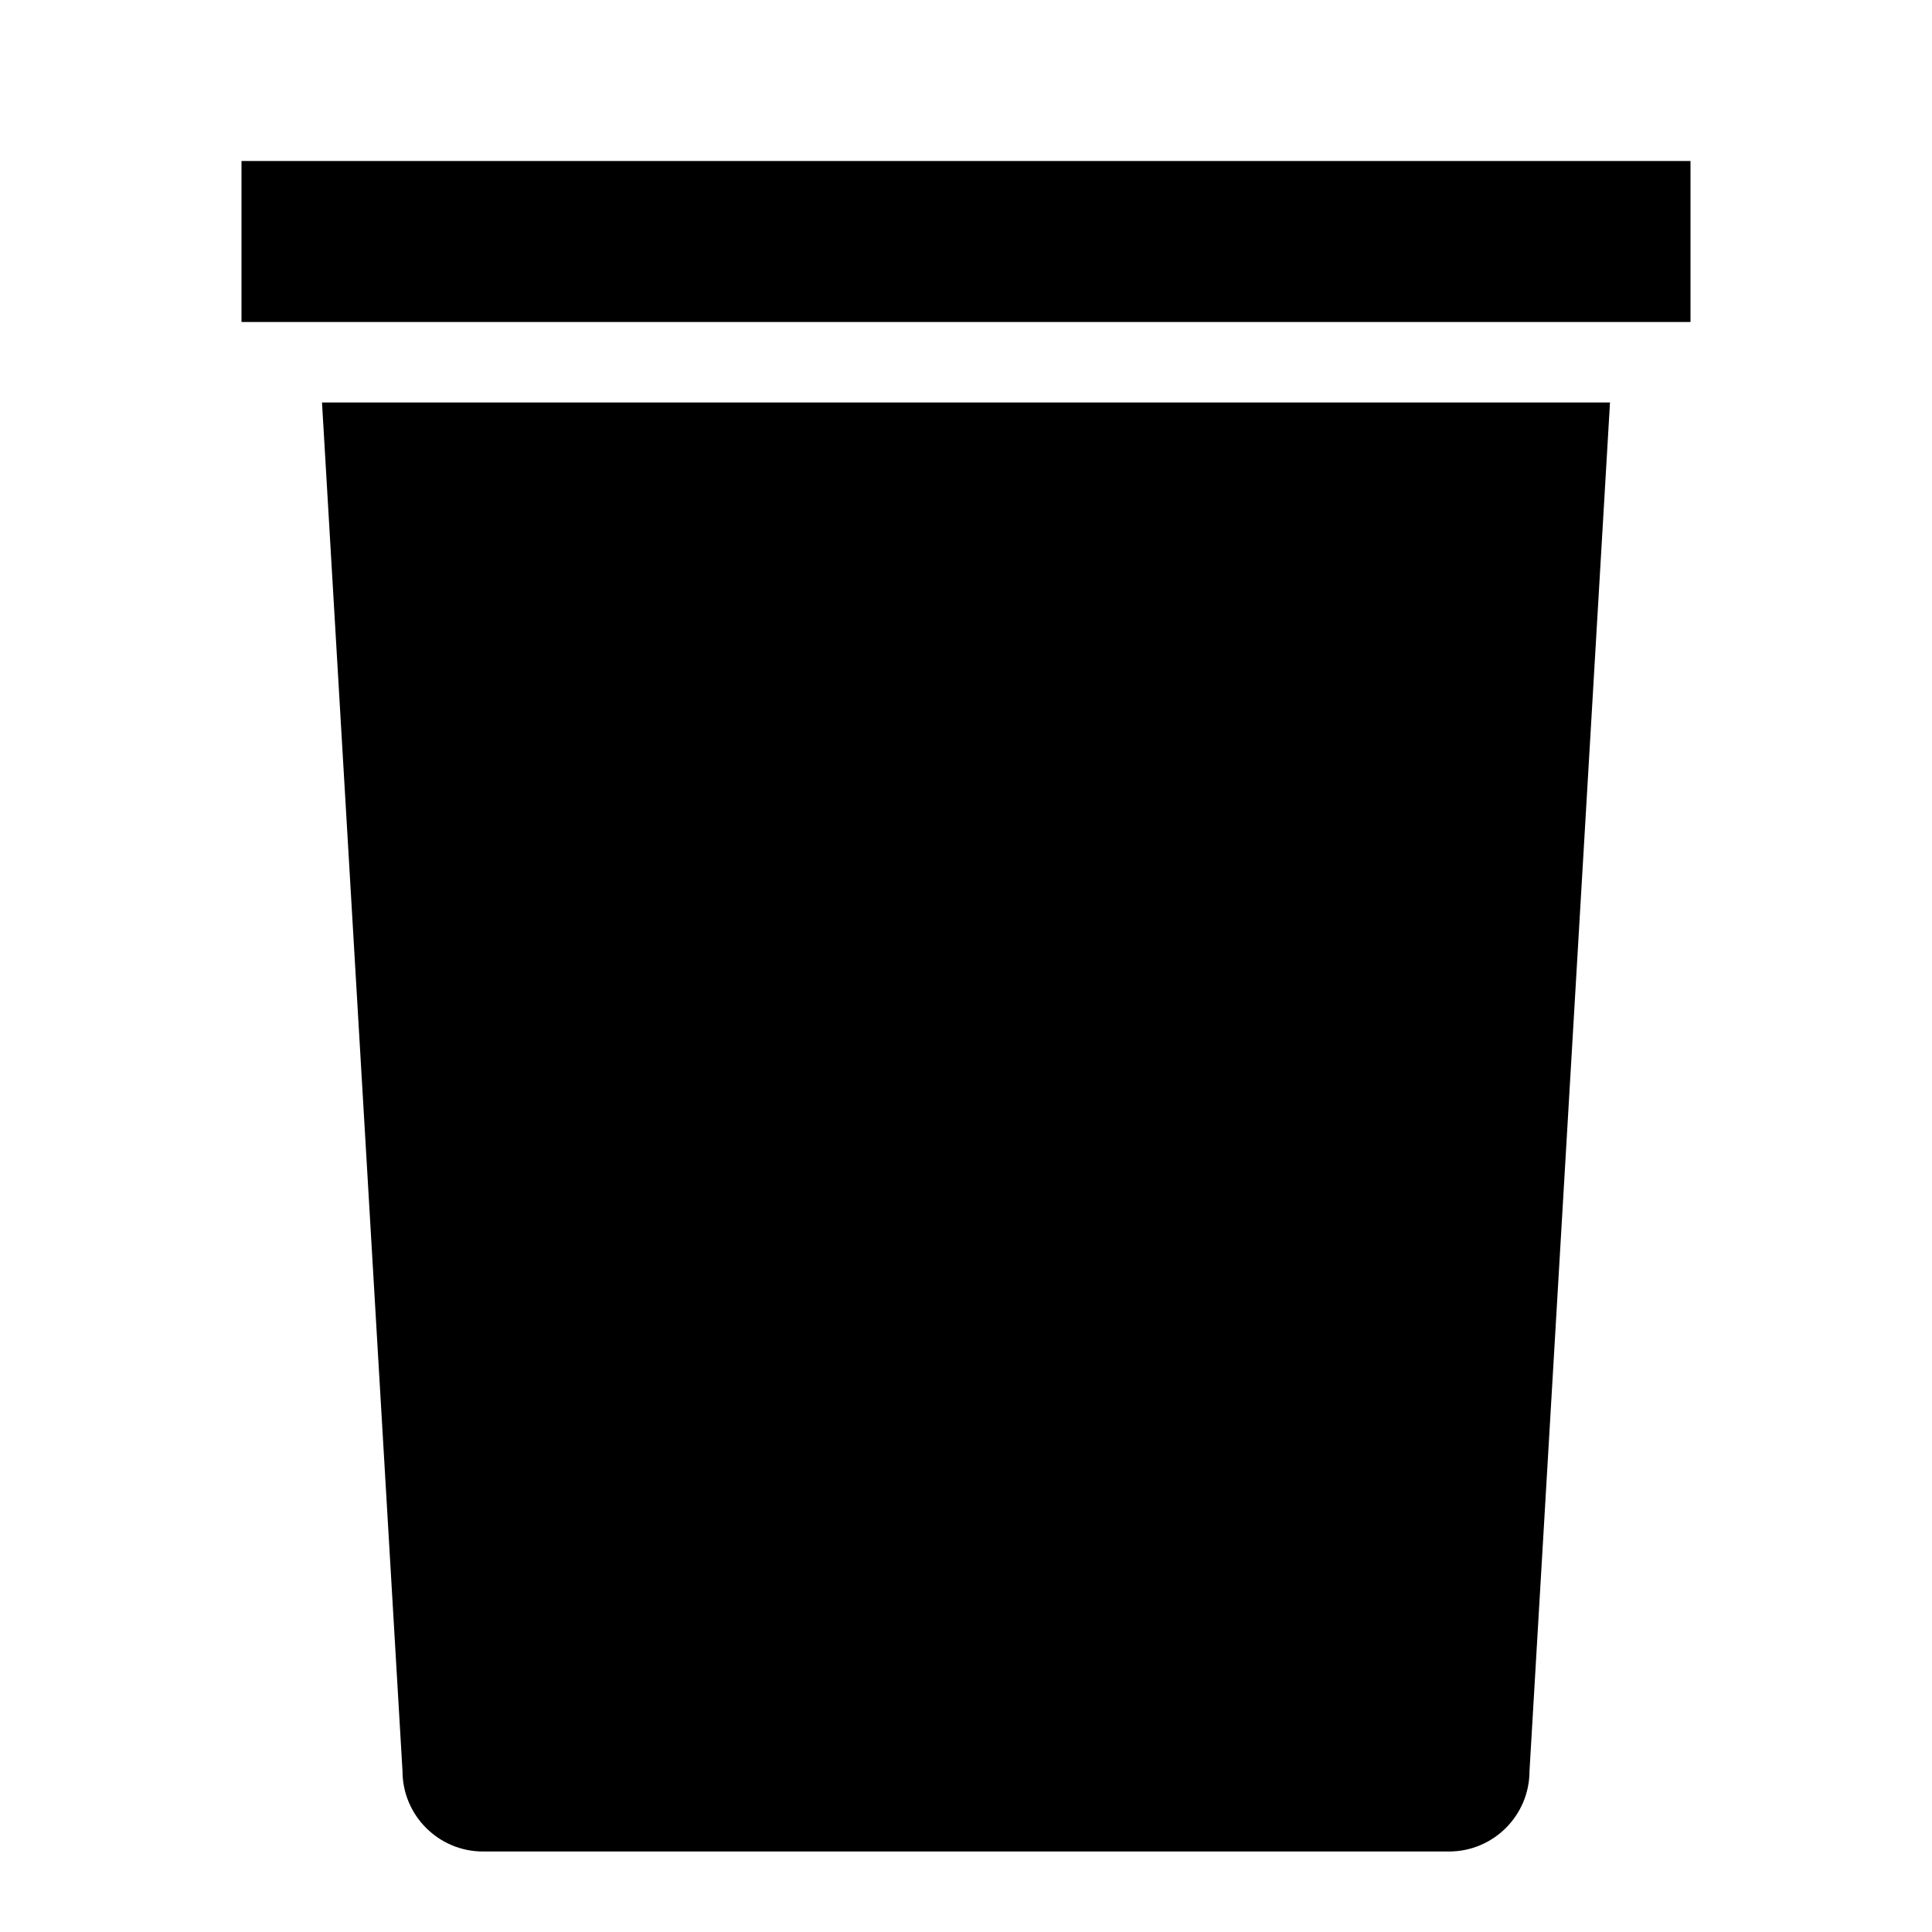
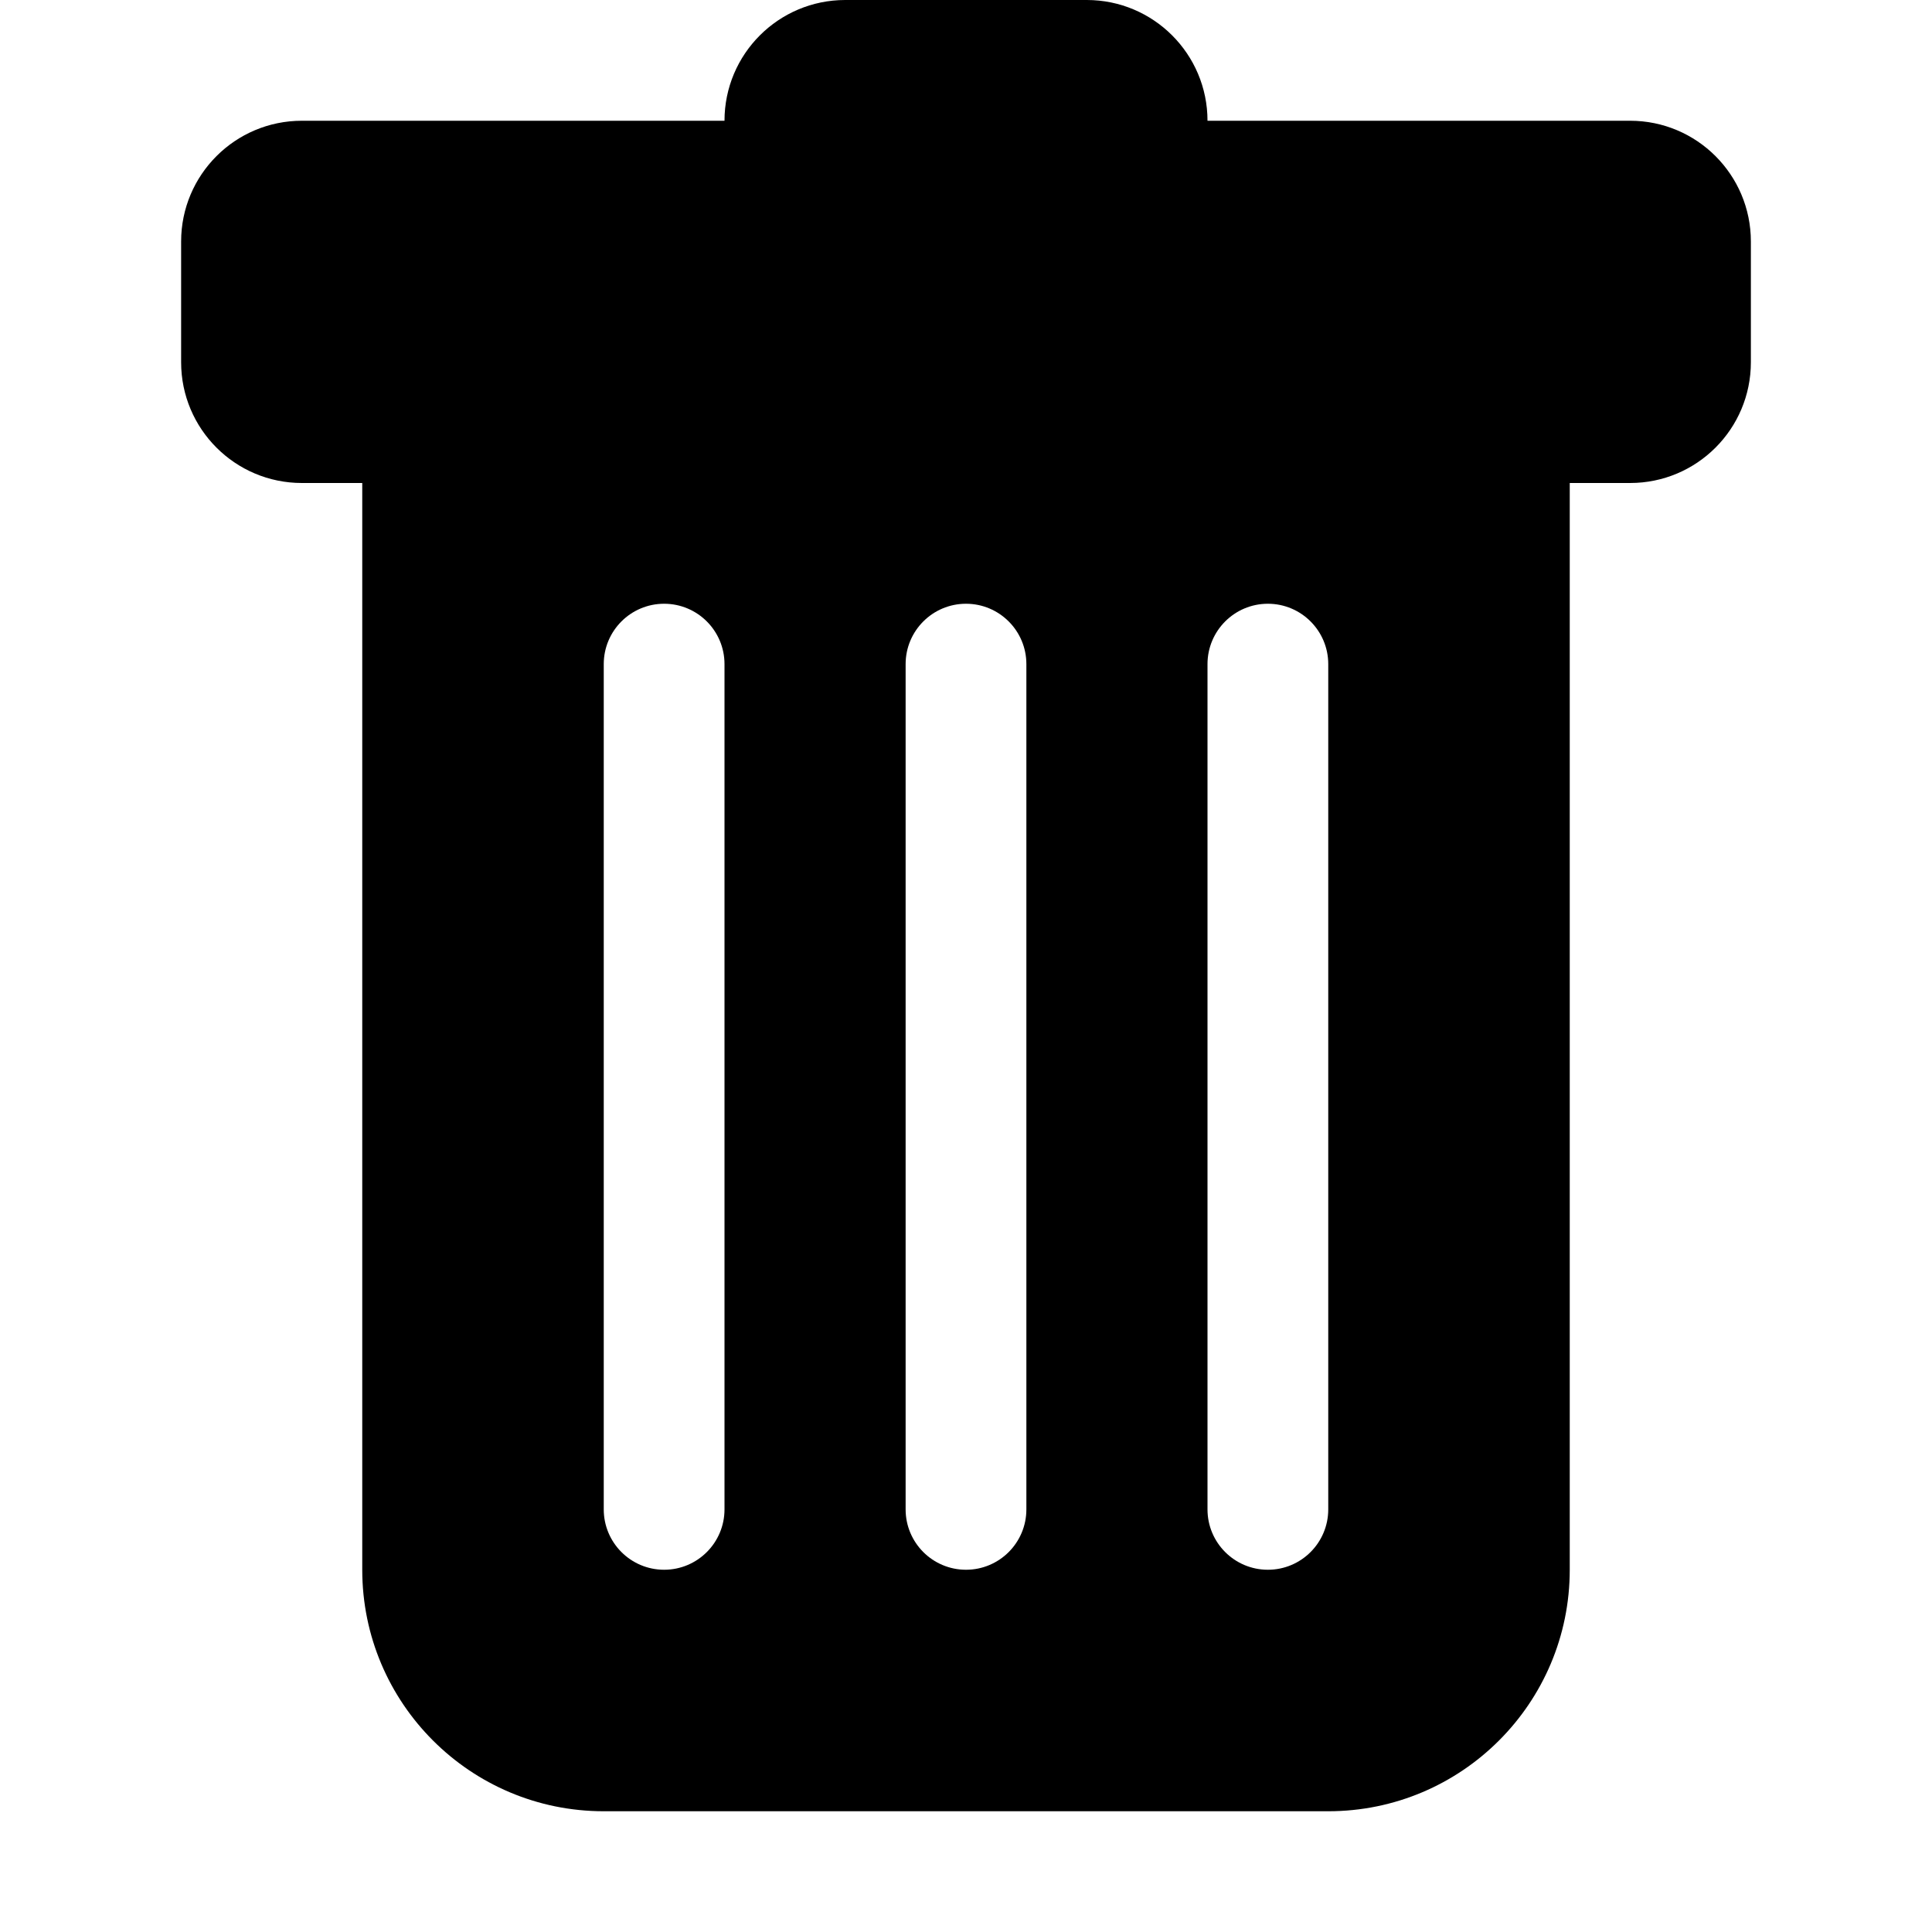
- <svg xmlns="http://www.w3.org/2000/svg" width="24px" height="24px" viewBox="0 0 24 24" version="1.1">
-   <g stroke="none" stroke-width="1" fill="none" fill-rule="evenodd">
-     <g transform="translate(3, 2)" fill="#000000" fill-rule="nonzero">
-       <path d="M14,0 L18,0 L18,2 L0,2 L0,0 L4,0 L4,-2.22044605e-16 L14,-2.22044605e-16 L14,0 Z M1,3 L17,3 L16,20 C16,20.552 15.552,21 15,21 L3,21 C2.448,21 2,20.552 2,20 L1,3 Z M13,7 L13,16 C13,16.552 12.552,17 12,17 C11.448,17 11,16.552 11,16 L11,7 C11,6.448 11.448,6 12,6 C12.552,6 13,6.448 13,7 Z M7,7 L7,16 C7,16.552 6.552,17 6,17 C5.448,17 5,16.552 5,16 L5,7 C5,6.448 5.448,6 6,6 C6.552,6 7,6.448 7,7 Z" />
-     </g>
-   </g>
+ <svg xmlns="http://www.w3.org/2000/svg" width="16" height="16" fill="currentColor" class="bi bi-trash-fill" viewBox="0 0 16 16">
+   <path d="M2.5 1a1 1 0 0 0-1 1v1a1 1 0 0 0 1 1H3v9a2 2 0 0 0 2 2h6a2 2 0 0 0 2-2V4h.5a1 1 0 0 0 1-1V2a1 1 0 0 0-1-1H10a1 1 0 0 0-1-1H7a1 1 0 0 0-1 1H2.5zm3 4a.5.5 0 0 1 .5.5v7a.5.5 0 0 1-1 0v-7a.5.5 0 0 1 .5-.5zM8 5a.5.5 0 0 1 .5.5v7a.5.5 0 0 1-1 0v-7A.5.5 0 0 1 8 5zm3 .5v7a.5.5 0 0 1-1 0v-7a.5.5 0 0 1 1 0z" />
</svg>
